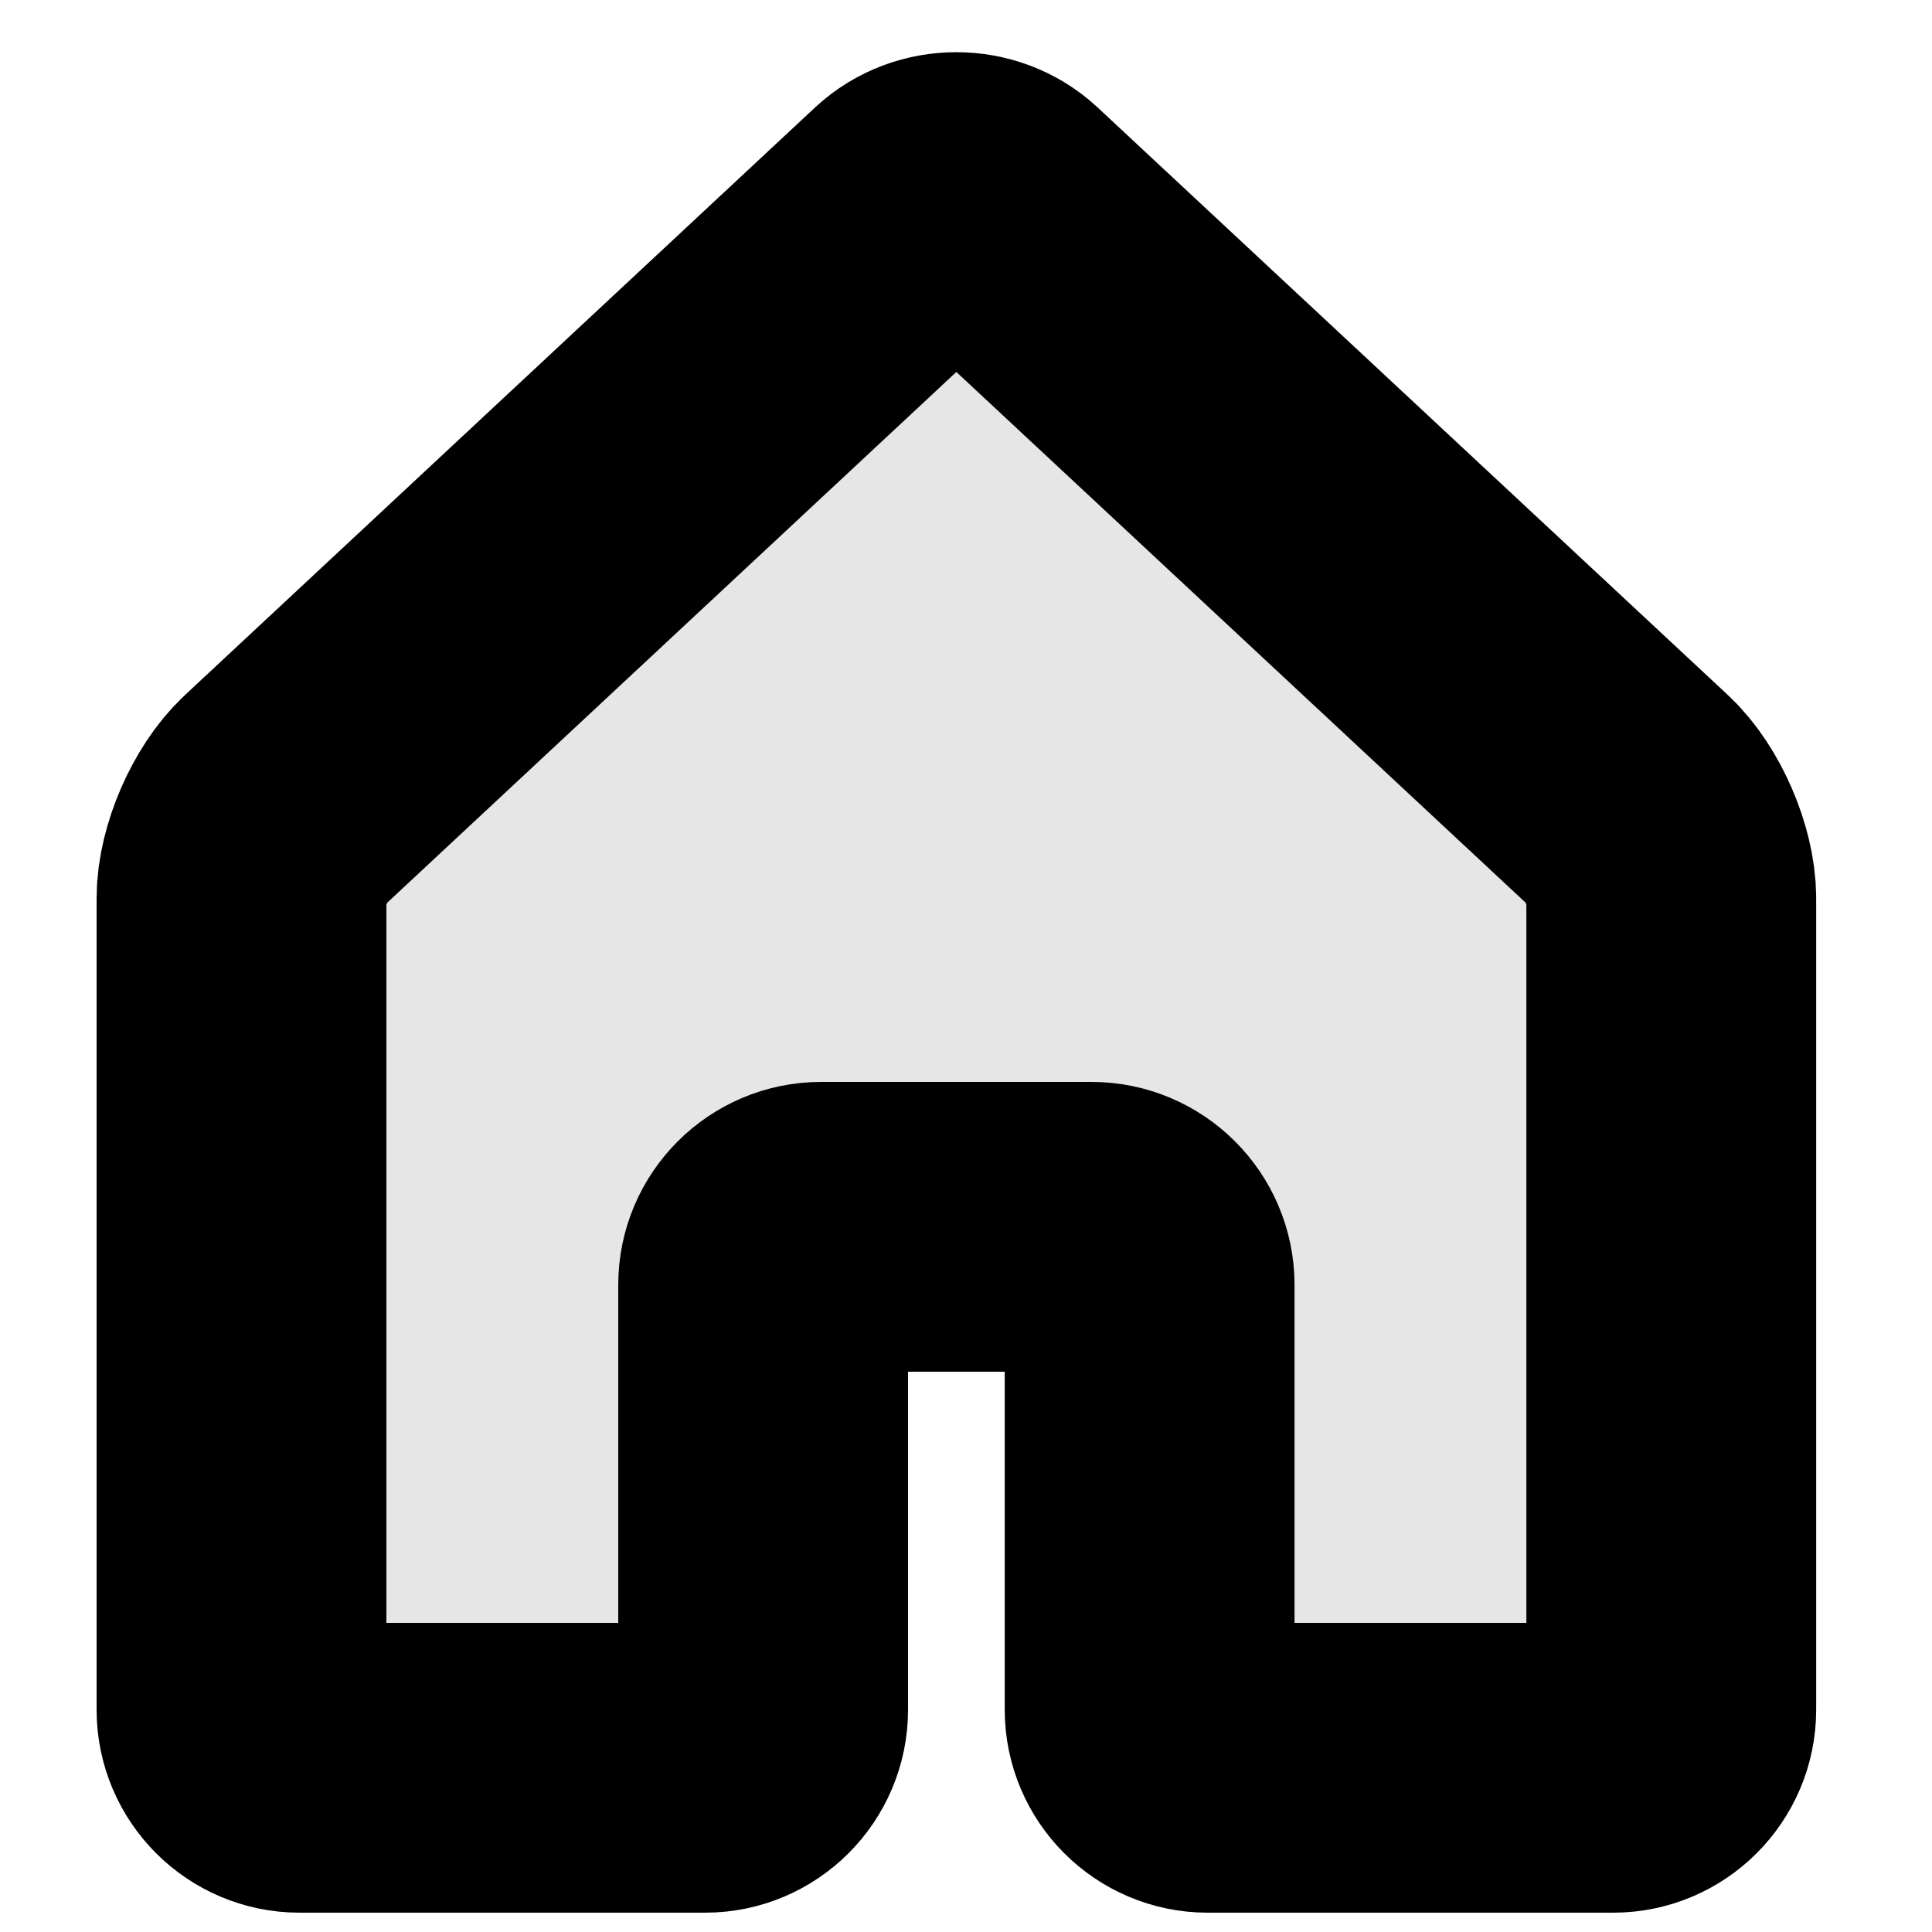
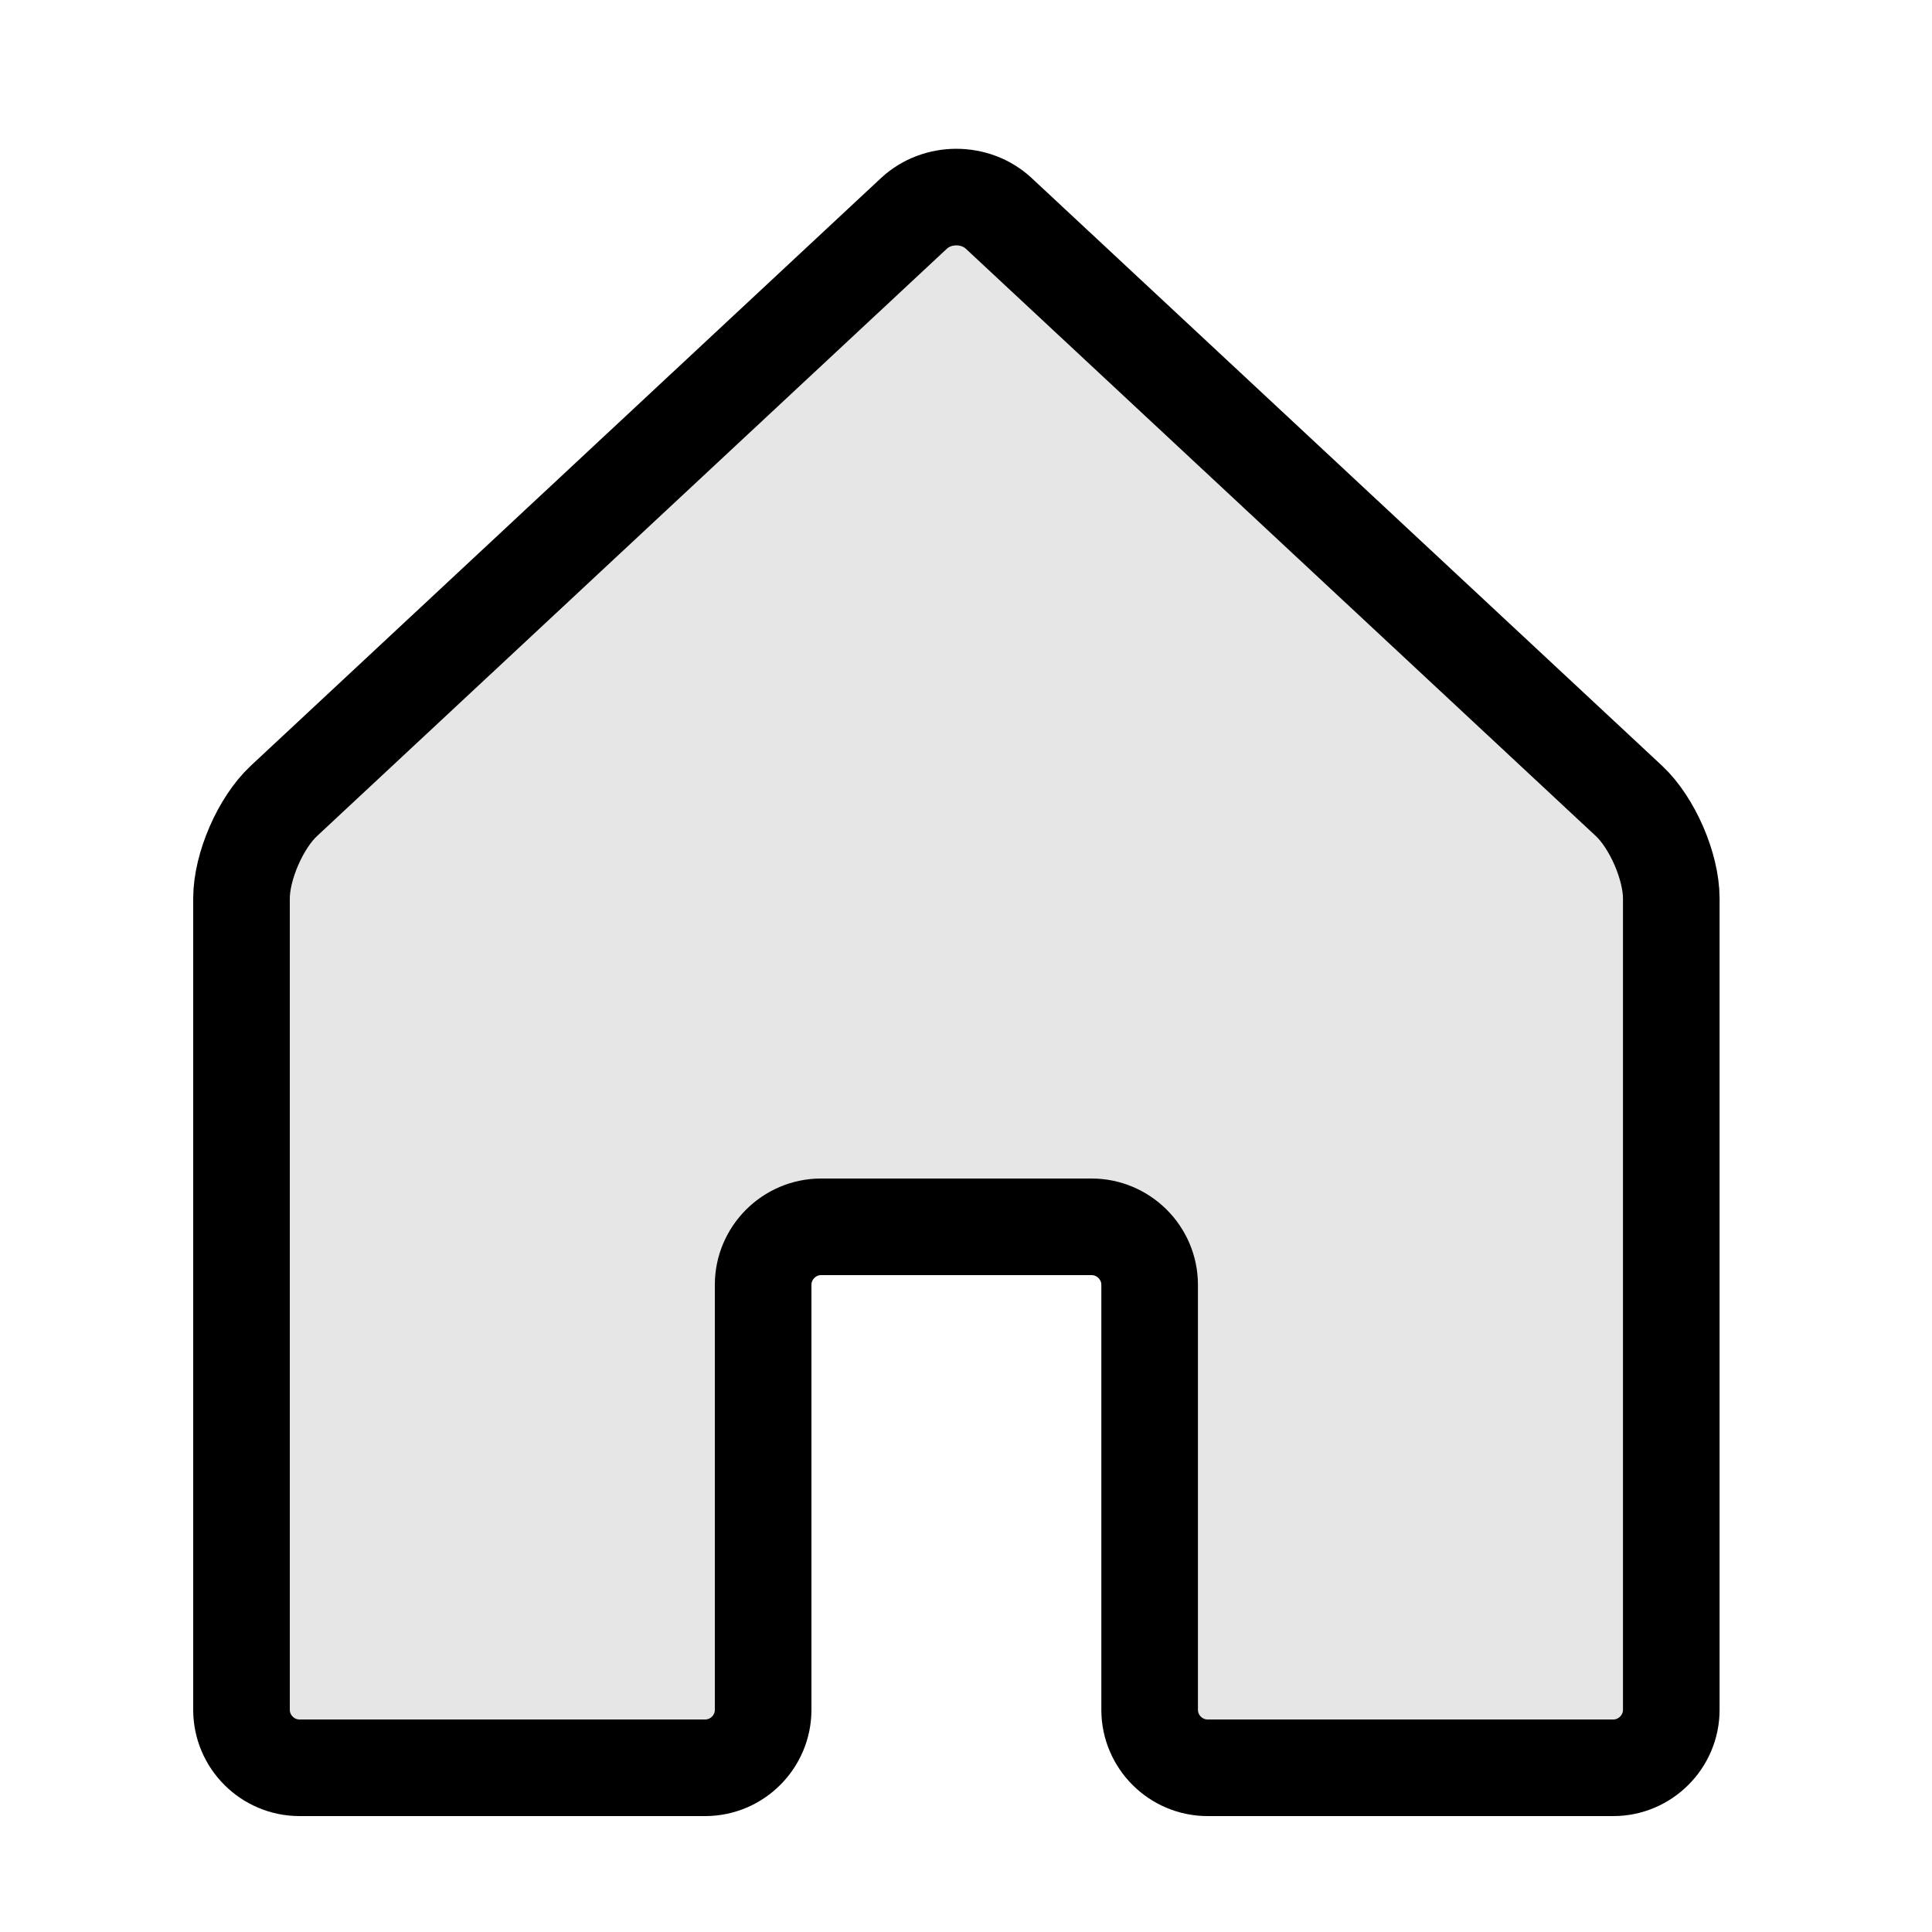
<svg xmlns="http://www.w3.org/2000/svg" x="0px" y="0px" width="20px" height="20px" viewBox="0 0 20 20" enable-background="new 0 0 20 20" xml:space="preserve">
  <g>
    <path fill="#E6E6E6" d="M10.339,2.209c-0.242-0.225-0.636-0.225-0.878,0L2.889,8.291C2.647,8.516,2.4,8.97,2.4,9.3v8.4   c0,0.33,0.37,0.7,0.7,0.7h4.2c0.33,0,0.5-0.37,0.5-0.7v-4.4c0-0.33,0.37-0.5,0.7-0.5h2.8c0.33,0,0.5,0.17,0.5,0.5v4.4   c0,0.33,0.37,0.7,0.7,0.7h4.2c0.329,0,0.5-0.37,0.5-0.7V9.3c0-0.33-0.147-0.784-0.39-1.009L10.339,2.209z" />
-     <path fill="none" stroke="#000000" stroke-width="3" stroke-miterlimit="10" d="M10.339,2.209c-0.242-0.225-0.636-0.225-0.878,0   L2.939,8.291C2.697,8.516,2.5,8.97,2.5,9.3v8.4c0,0.33,0.27,0.6,0.6,0.6h4.2c0.33,0,0.6-0.27,0.6-0.6v-4.4c0-0.33,0.27-0.6,0.6-0.6   h2.8c0.33,0,0.601,0.27,0.601,0.6v4.4c0,0.33,0.27,0.6,0.6,0.6h4.2c0.329,0,0.6-0.27,0.6-0.6V9.3c0-0.33-0.197-0.784-0.438-1.009   L10.339,2.209z" />
+     <path fill="none" stroke="#000000" stroke-miterlimit="10" d="M10.339,2.209c-0.242-0.225-0.636-0.225-0.878,0   L2.939,8.291C2.697,8.516,2.5,8.97,2.5,9.3v8.4c0,0.33,0.27,0.6,0.6,0.6h4.2c0.33,0,0.6-0.27,0.6-0.6v-4.4c0-0.33,0.27-0.6,0.6-0.6   h2.8c0.33,0,0.601,0.27,0.601,0.6v4.4c0,0.33,0.27,0.6,0.6,0.6h4.2c0.329,0,0.6-0.27,0.6-0.6V9.3c0-0.33-0.197-0.784-0.438-1.009   L10.339,2.209z" />
  </g>
</svg>
